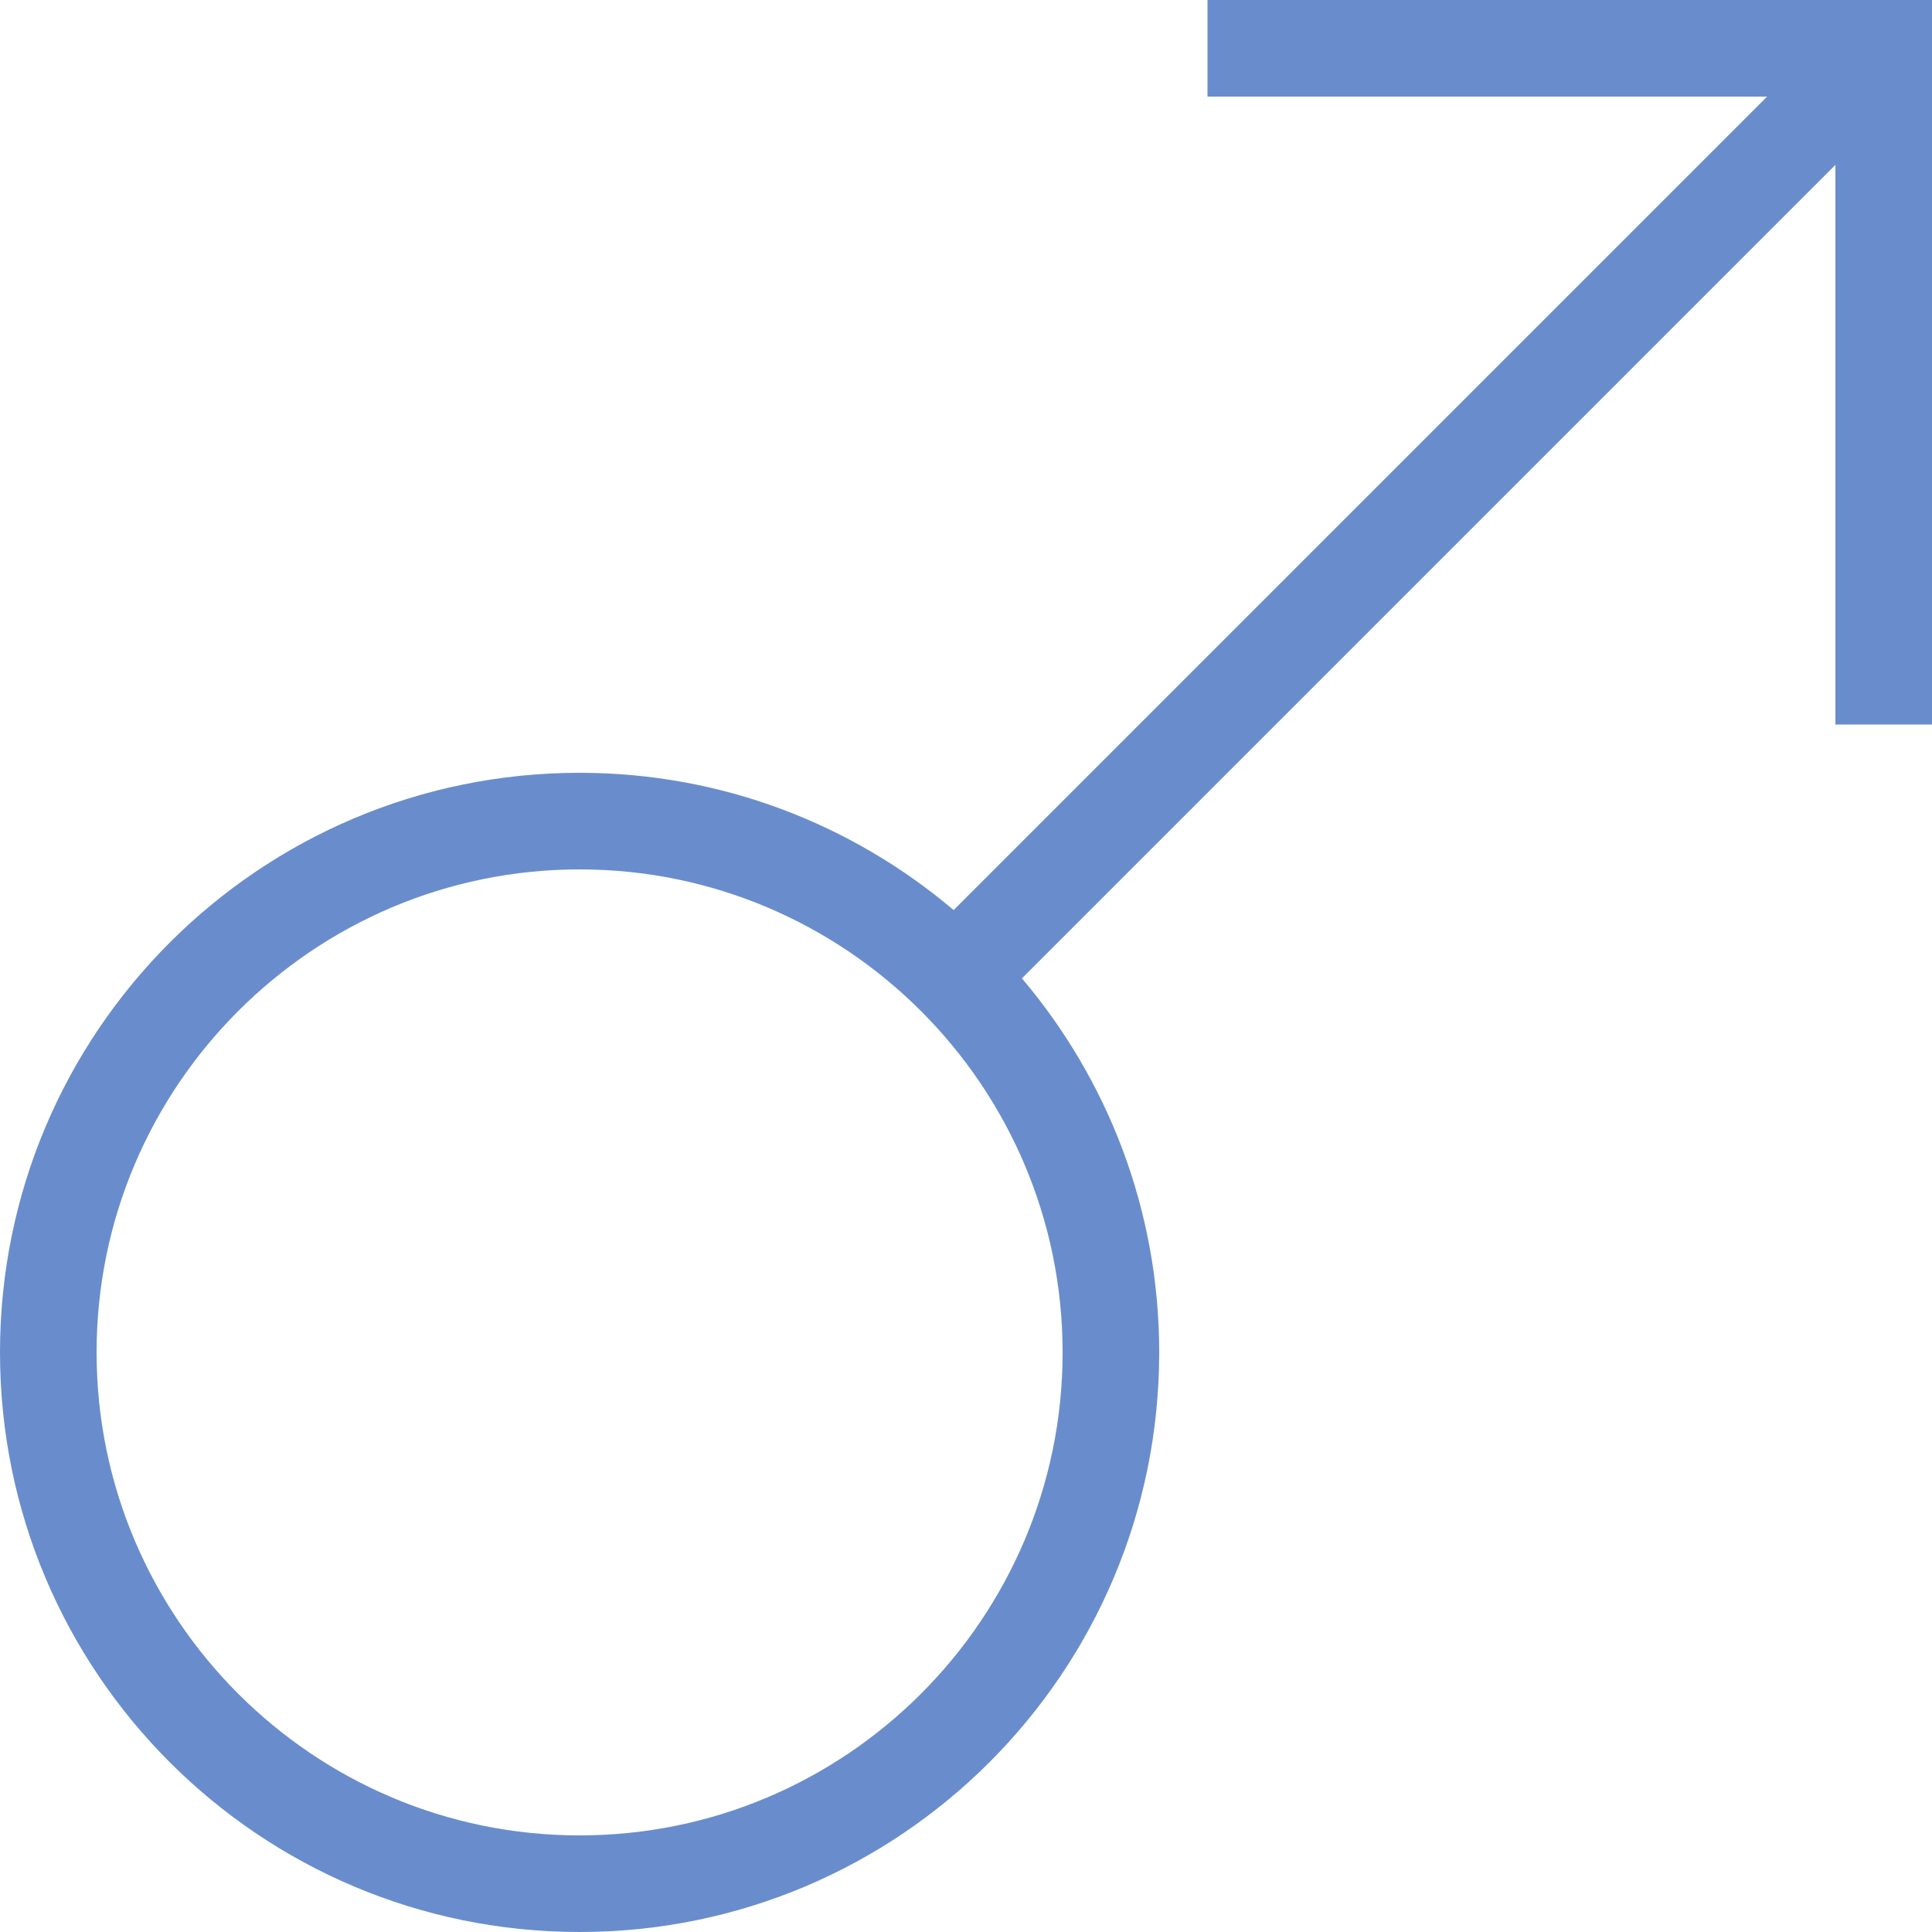
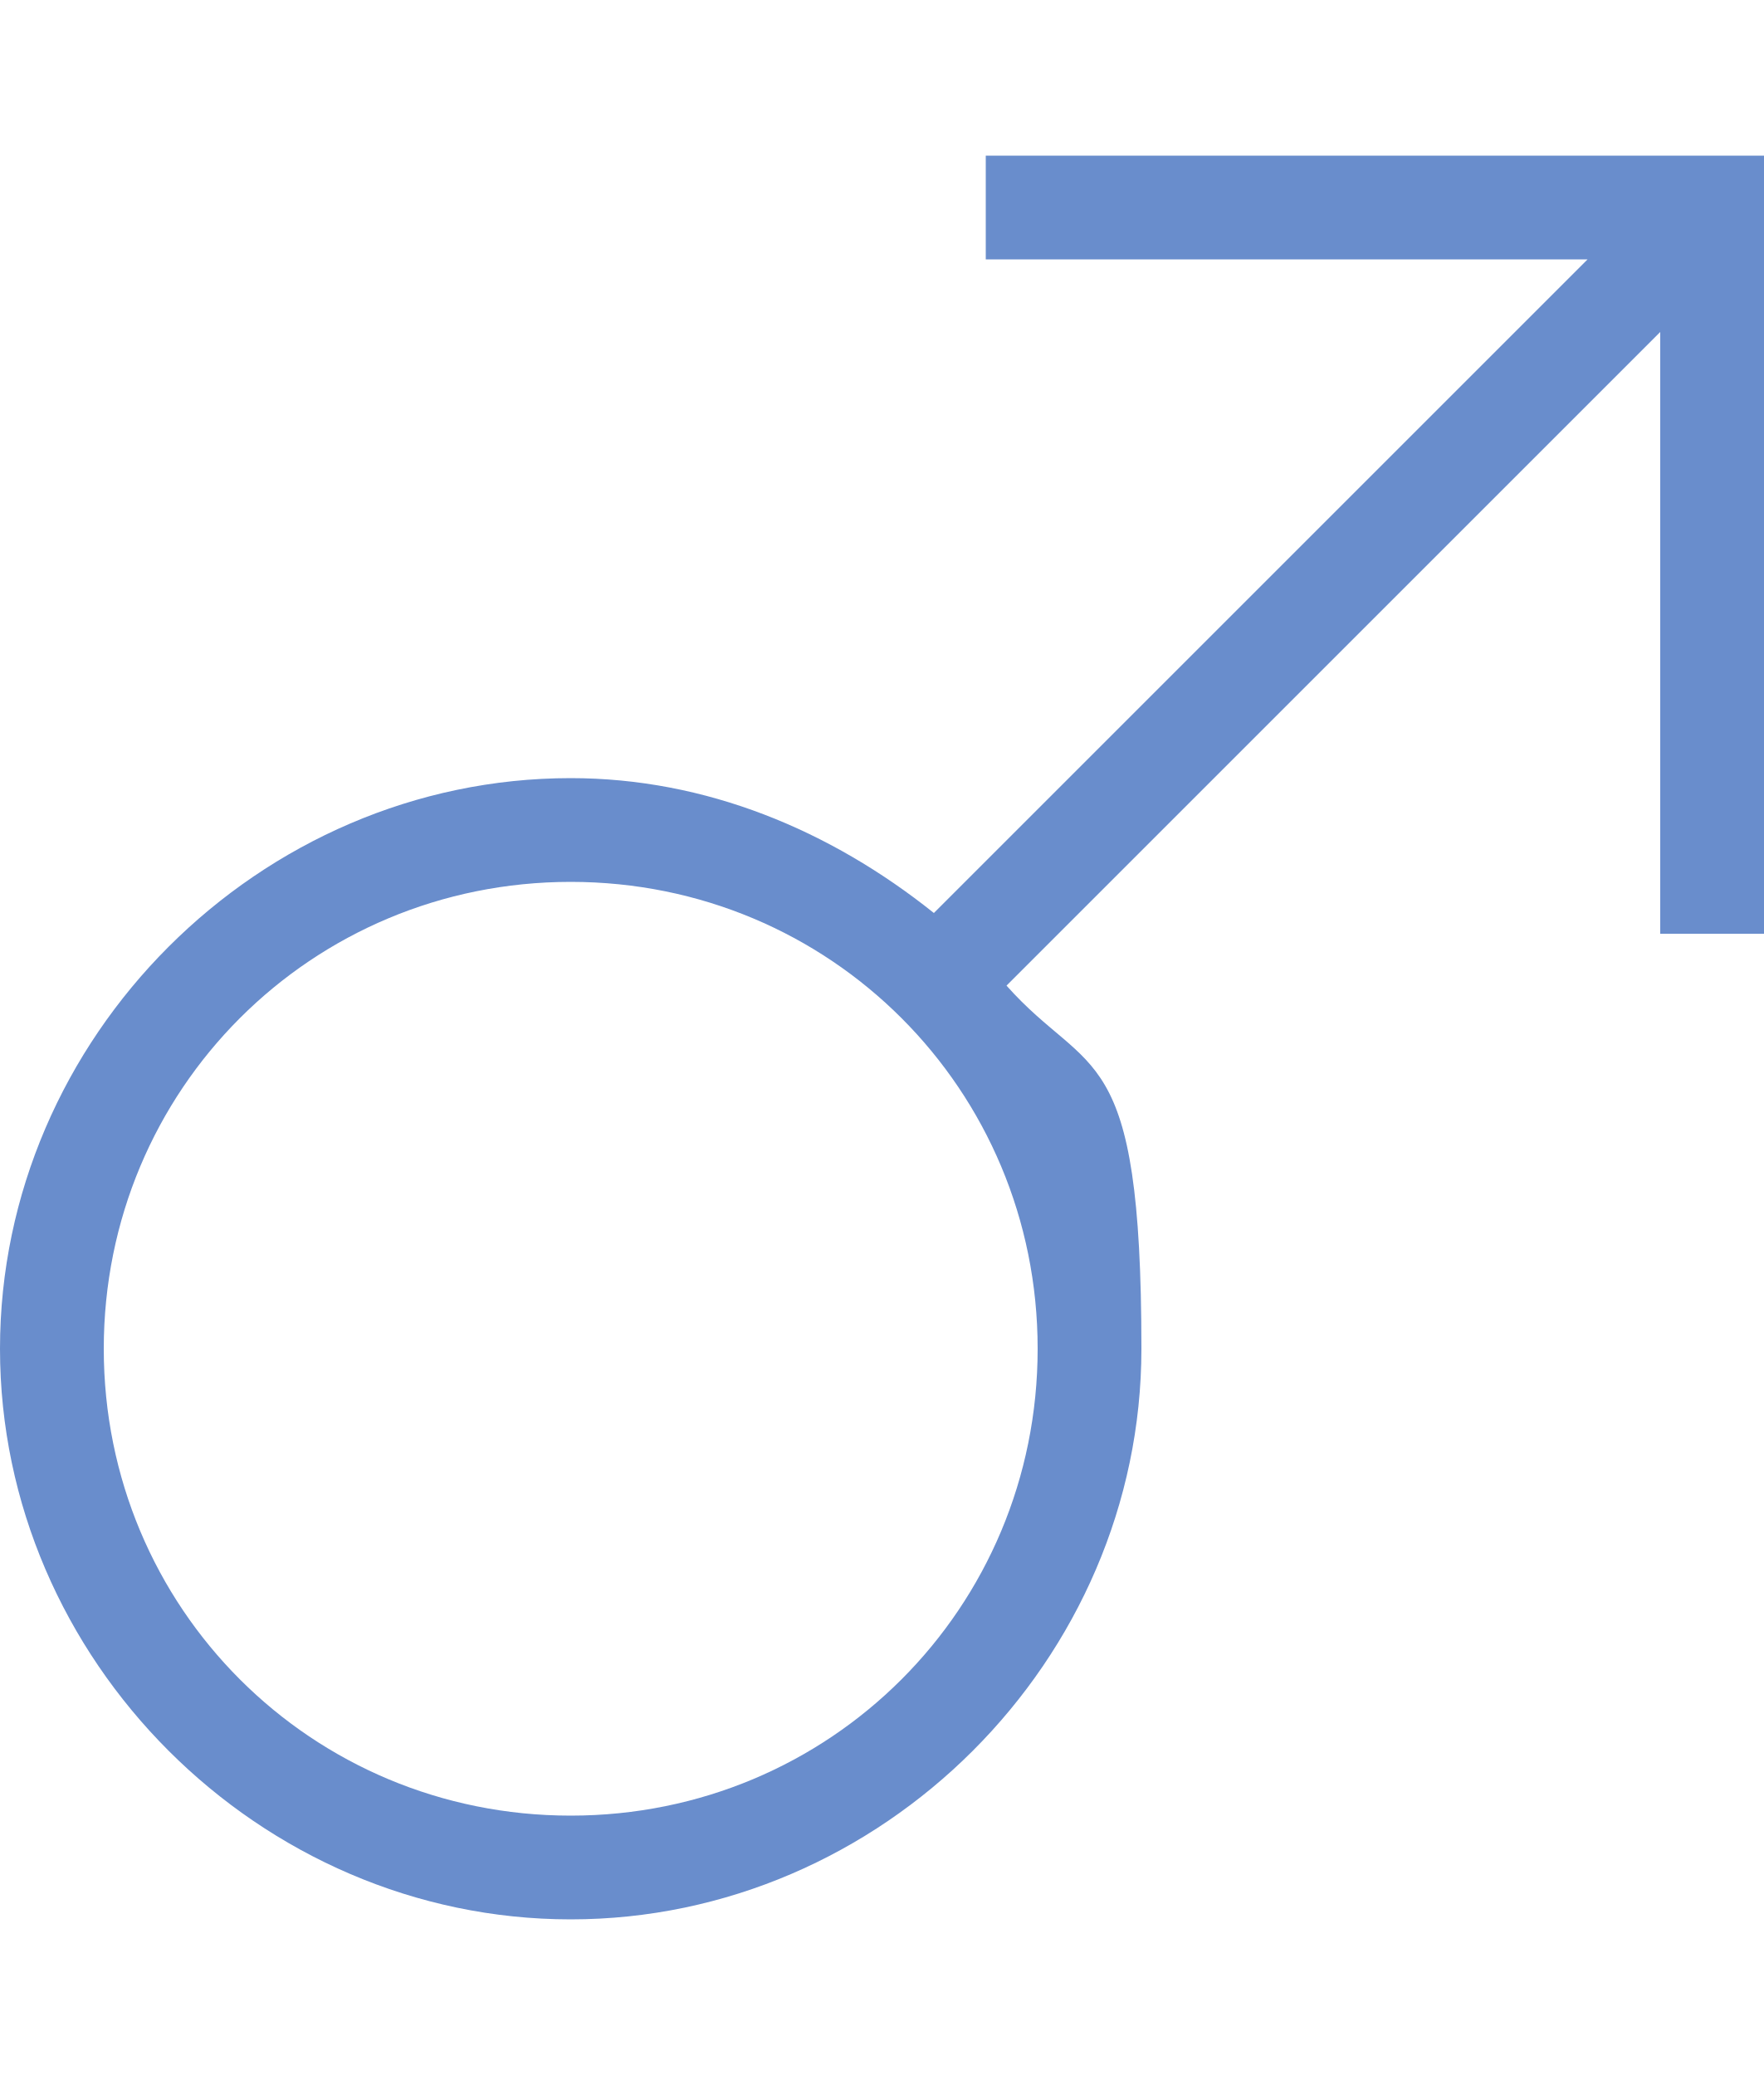
- <svg xmlns="http://www.w3.org/2000/svg" id="_レイヤー_2" data-name="レイヤー 2" width="20" height="20" viewBox="0 0 20 20">
-   <g id="_性別アイコン" data-name="性別アイコン">
-     <path d="M12.5,0v1h5.793l-8.421,8.421c-1.045-.885-2.395-1.421-3.872-1.421-3.314,0-6,2.686-6,6s2.686,6,6,6,6-2.686,6-6c0-1.477-.536-2.827-1.421-3.872L19,1.707v5.793h1V0h-7.5ZM6,19c-2.757,0-5-2.243-5-5s2.243-5,5-5,5,2.243,5,5-2.243,5-5,5Z" fill="#698dcc" />
+ <svg xmlns="http://www.w3.org/2000/svg" id="_レイヤー_2" version="1.1" viewBox="0 0 17 20">
+   <defs>
+     <style>
+       .st0 {
+         fill: #698dcc;
+       }
+     </style>
+   </defs>
+   <g id="_性別アイコン">
+     <path class="st0" d="M9.5,1.5v1h5.8l-6.3,6.3c-1-.8-2.2-1.3-3.5-1.3C2.5,7.5,0,10,0,13s2.5,5.5,5.5,5.5,5.5-2.5,5.5-5.5-.5-2.6-1.3-3.5l6.3-6.3v5.8h1V1.5h-7.5ZM5.5,17.5c-2.5,0-4.5-2-4.5-4.5s2-4.5,4.5-4.5,4.5,2,4.5,4.5-2,4.5-4.5,4.5ZM16,2.5h0s0,0,0,0Z" />
  </g>
</svg>
